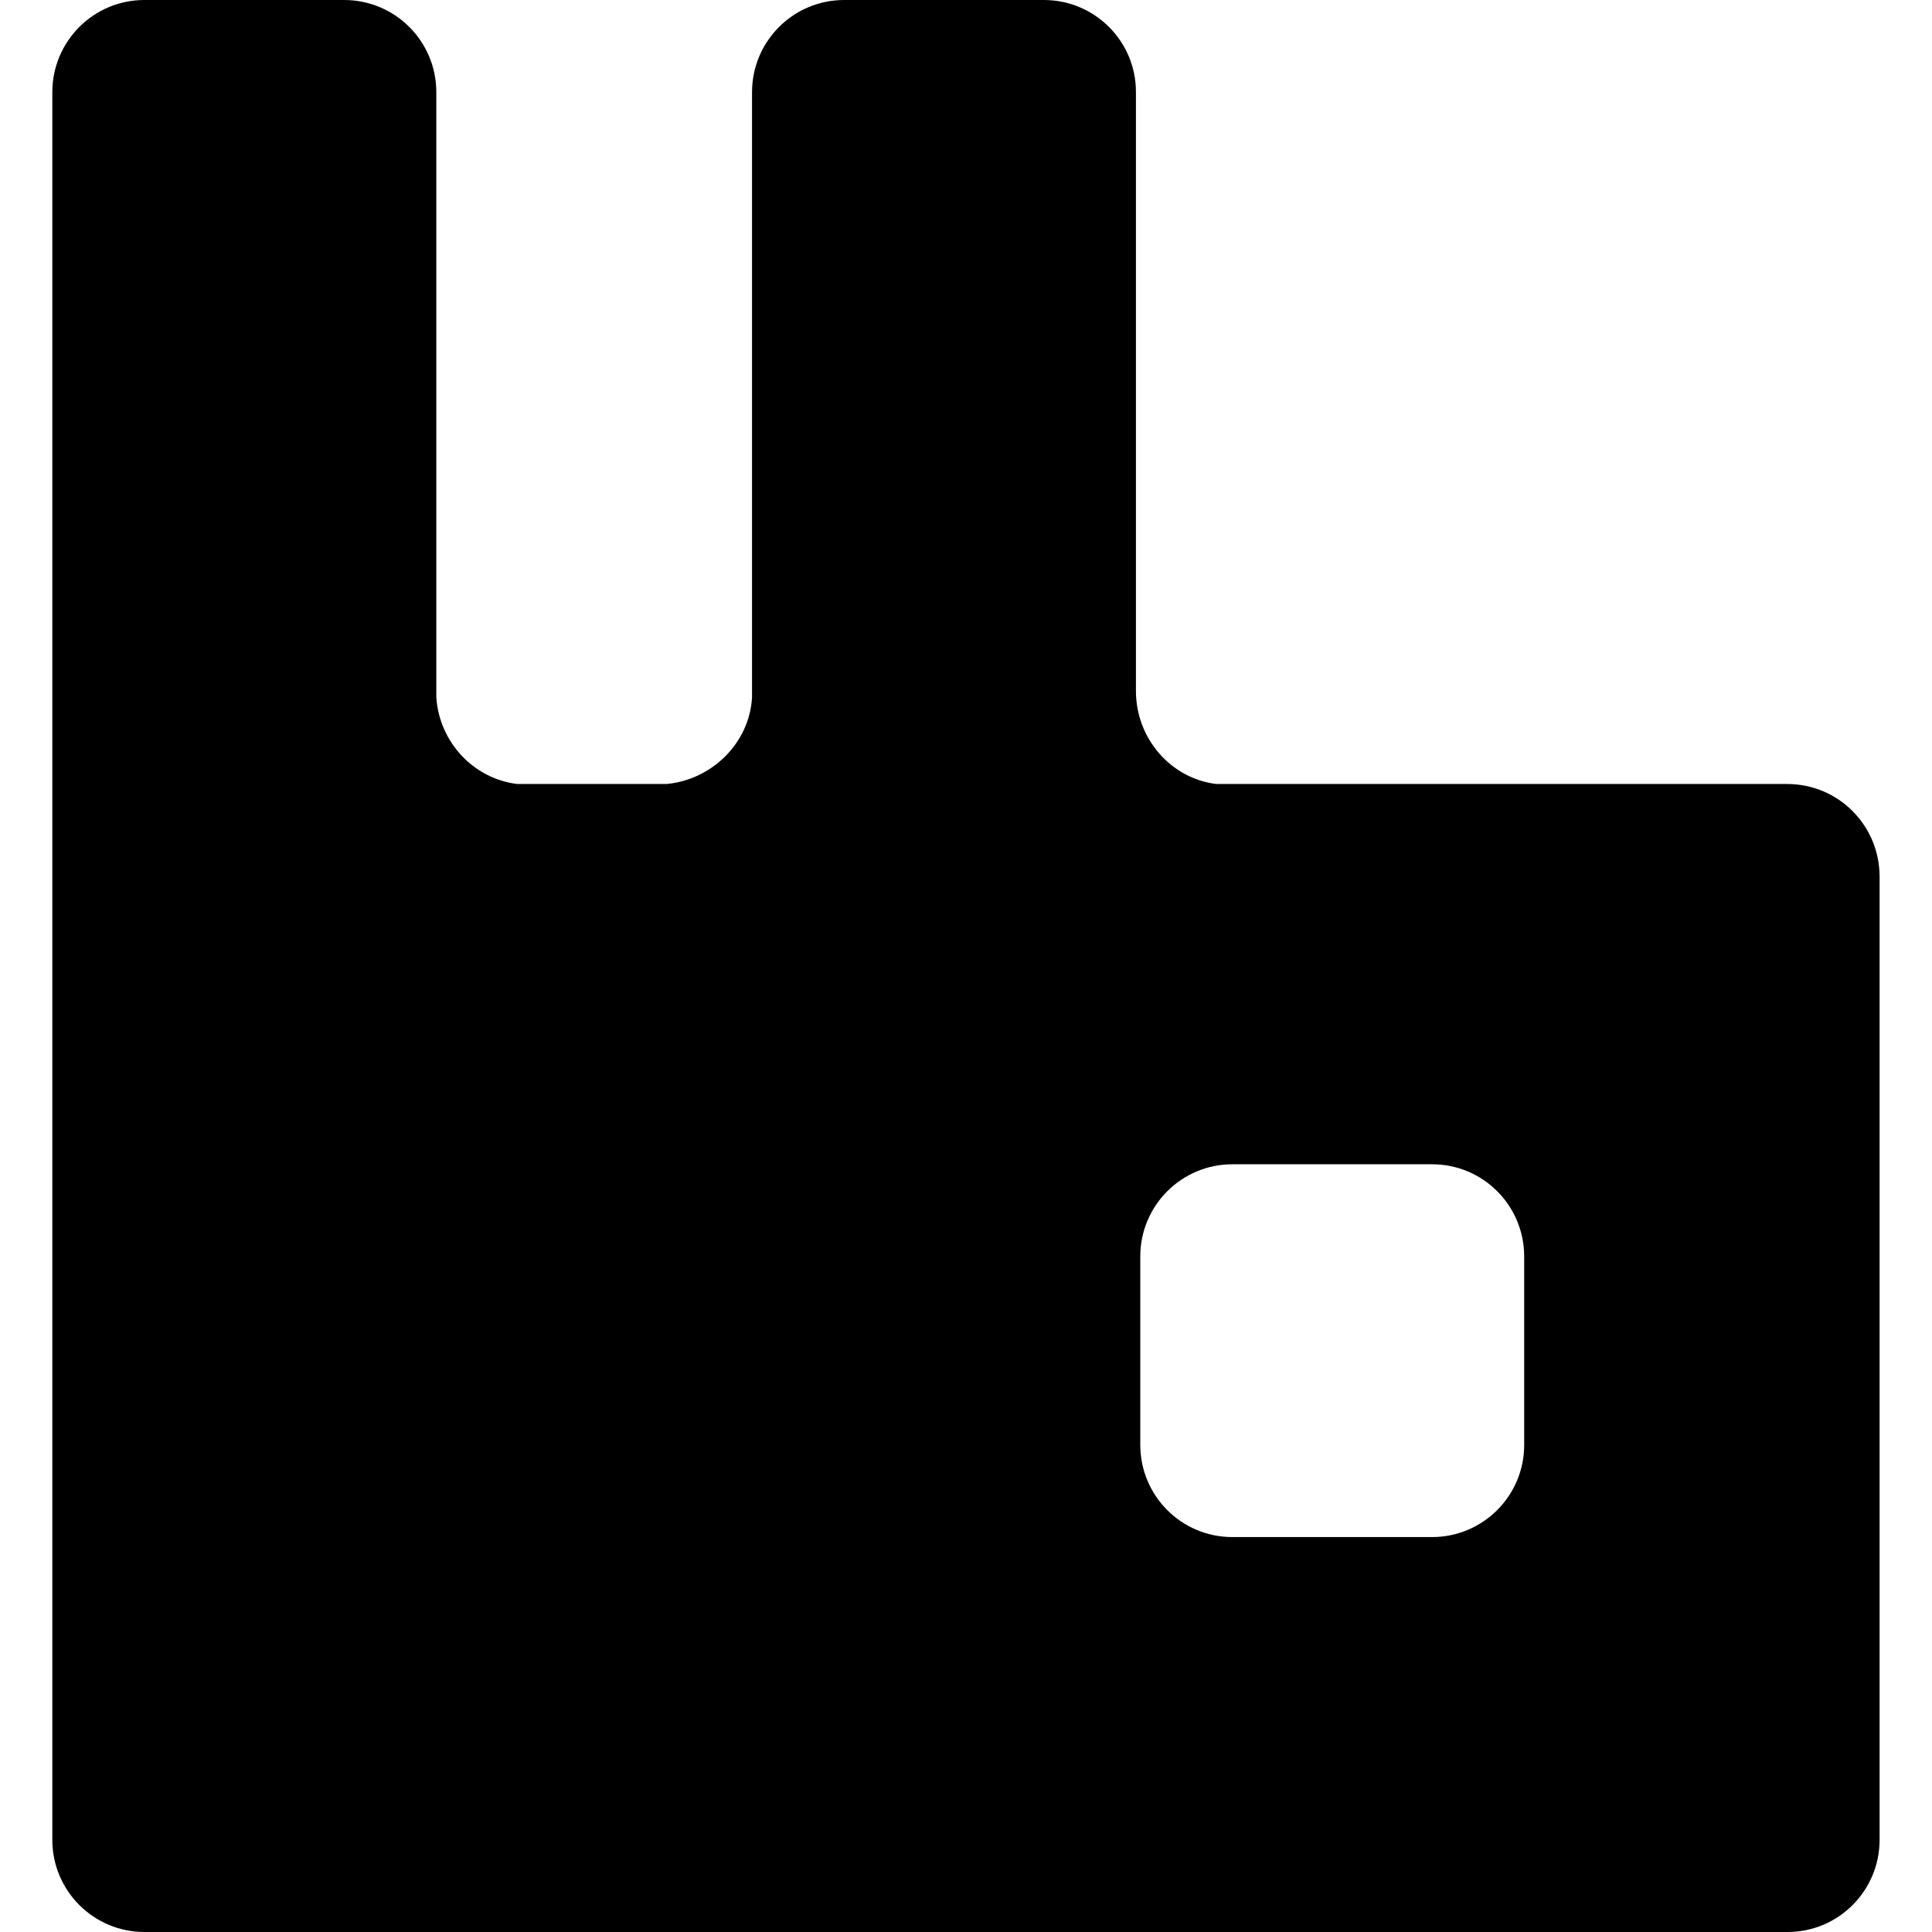
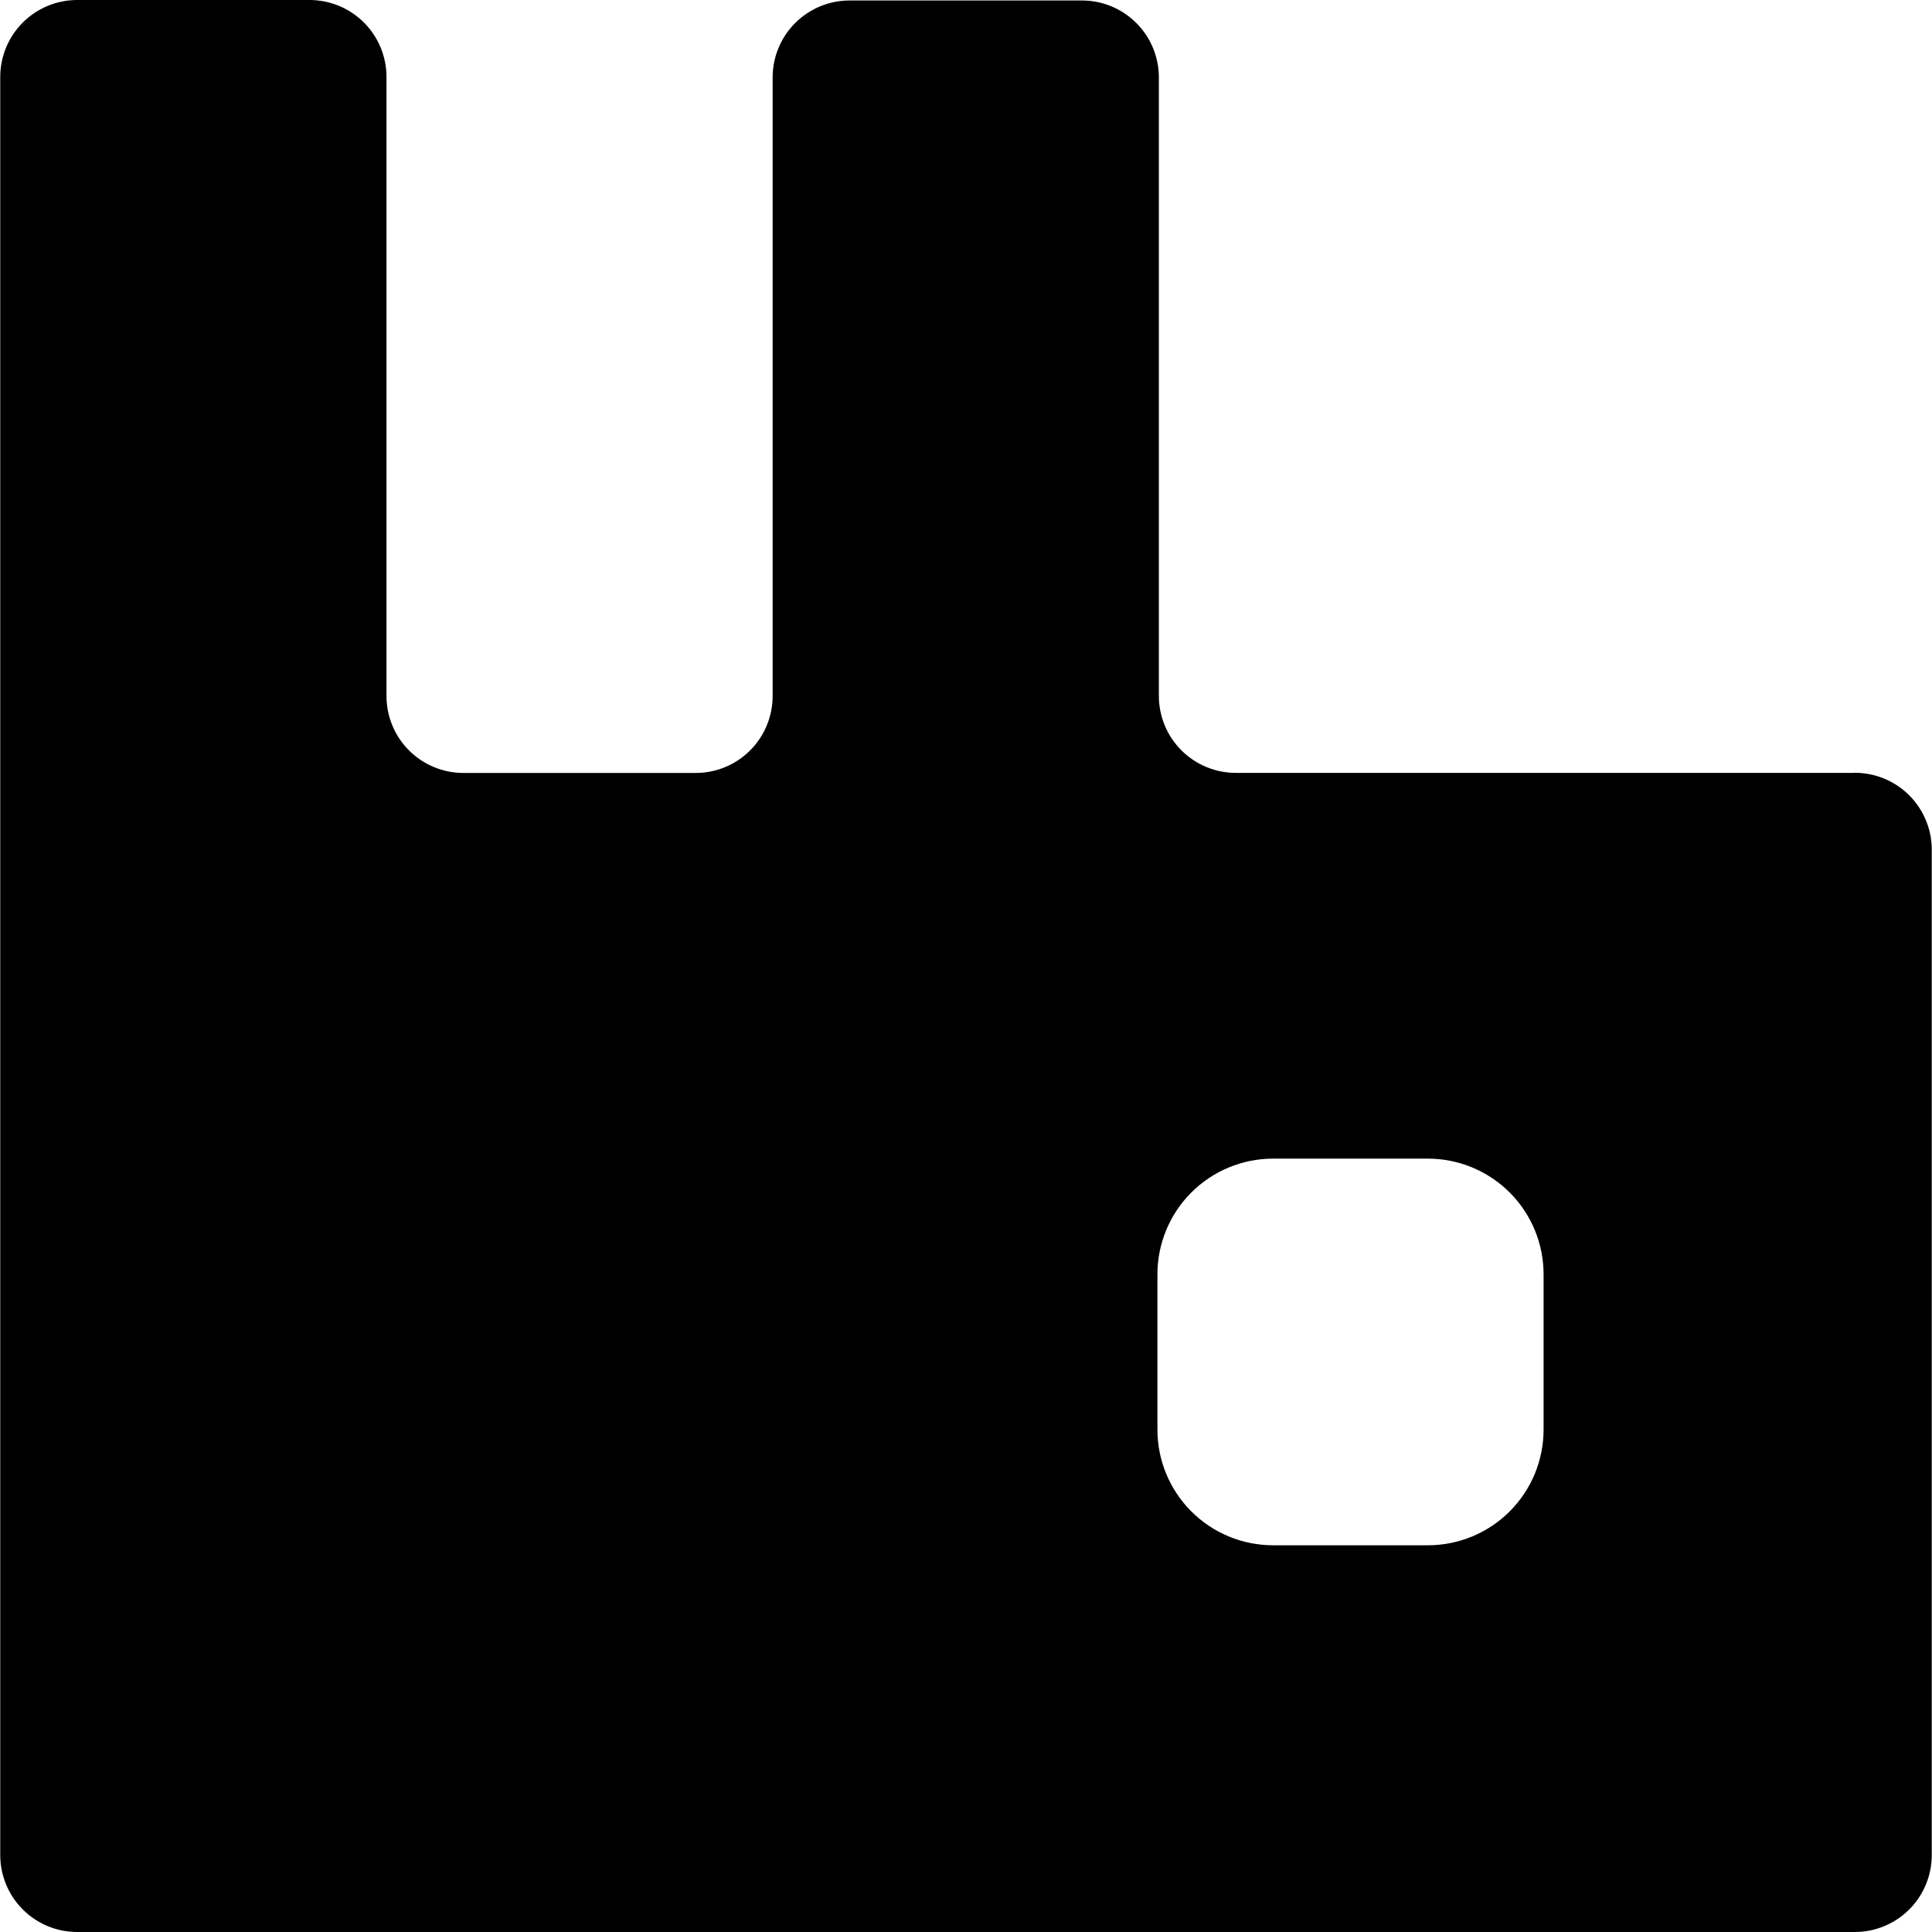
<svg xmlns="http://www.w3.org/2000/svg" role="img" viewBox="0 0 24 24">
-   <path d="M22.2,9.739h-7.09c-0.567-0.068-0.999-0.567-0.999-1.155v-7.44C14.112,0.51,13.597,0,12.968,0h-2.481 C9.852,0,9.342,0.515,9.342,1.145v7.518C9.311,9.23,8.843,9.687,8.281,9.739H6.424C5.878,9.672,5.456,9.214,5.42,8.662V1.145 C5.42,0.51,4.905,0,4.276,0H1.794C1.16,0,0.65,0.515,0.65,1.145v9.739v11.971C0.65,23.49,1.165,24,1.794,24h2.481h6.211h2.481 h9.238c0.635,0,1.144-0.515,1.144-1.145V10.884C23.345,10.249,22.835,9.739,22.2,9.739z M18.934,17.949 c0,0.635-0.515,1.145-1.144,1.145h-2.481c-0.635,0-1.144-0.515-1.144-1.145v-2.341c0-0.635,0.515-1.145,1.144-1.145h2.481 c0.635,0,1.144,0.515,1.144,1.145V17.949z" />
+   <path d="M23.035 9.601h-7.677a.956.956 0 01-.962-.962V.962a.956.956 0 00-.962-.956H10.56a.956.956 0 00-.962.956V8.64a.956.956 0 01-.962.962H5.762a.956.956 0 01-.961-.962V.962A.956.956 0 003.839 0H.959a.956.956 0 00-.956.962v22.076A.956.956 0 00.965 24h22.07a.956.956 0 00.962-.962V10.58a.956.956 0 00-.962-.98zm-3.86 8.152a1.437 1.437 0 01-1.437 1.443h-1.924a1.437 1.437 0 01-1.436-1.443v-1.917a1.437 1.437 0 011.436-1.443h1.924a1.437 1.437 0 011.437 1.443z" />
</svg>
